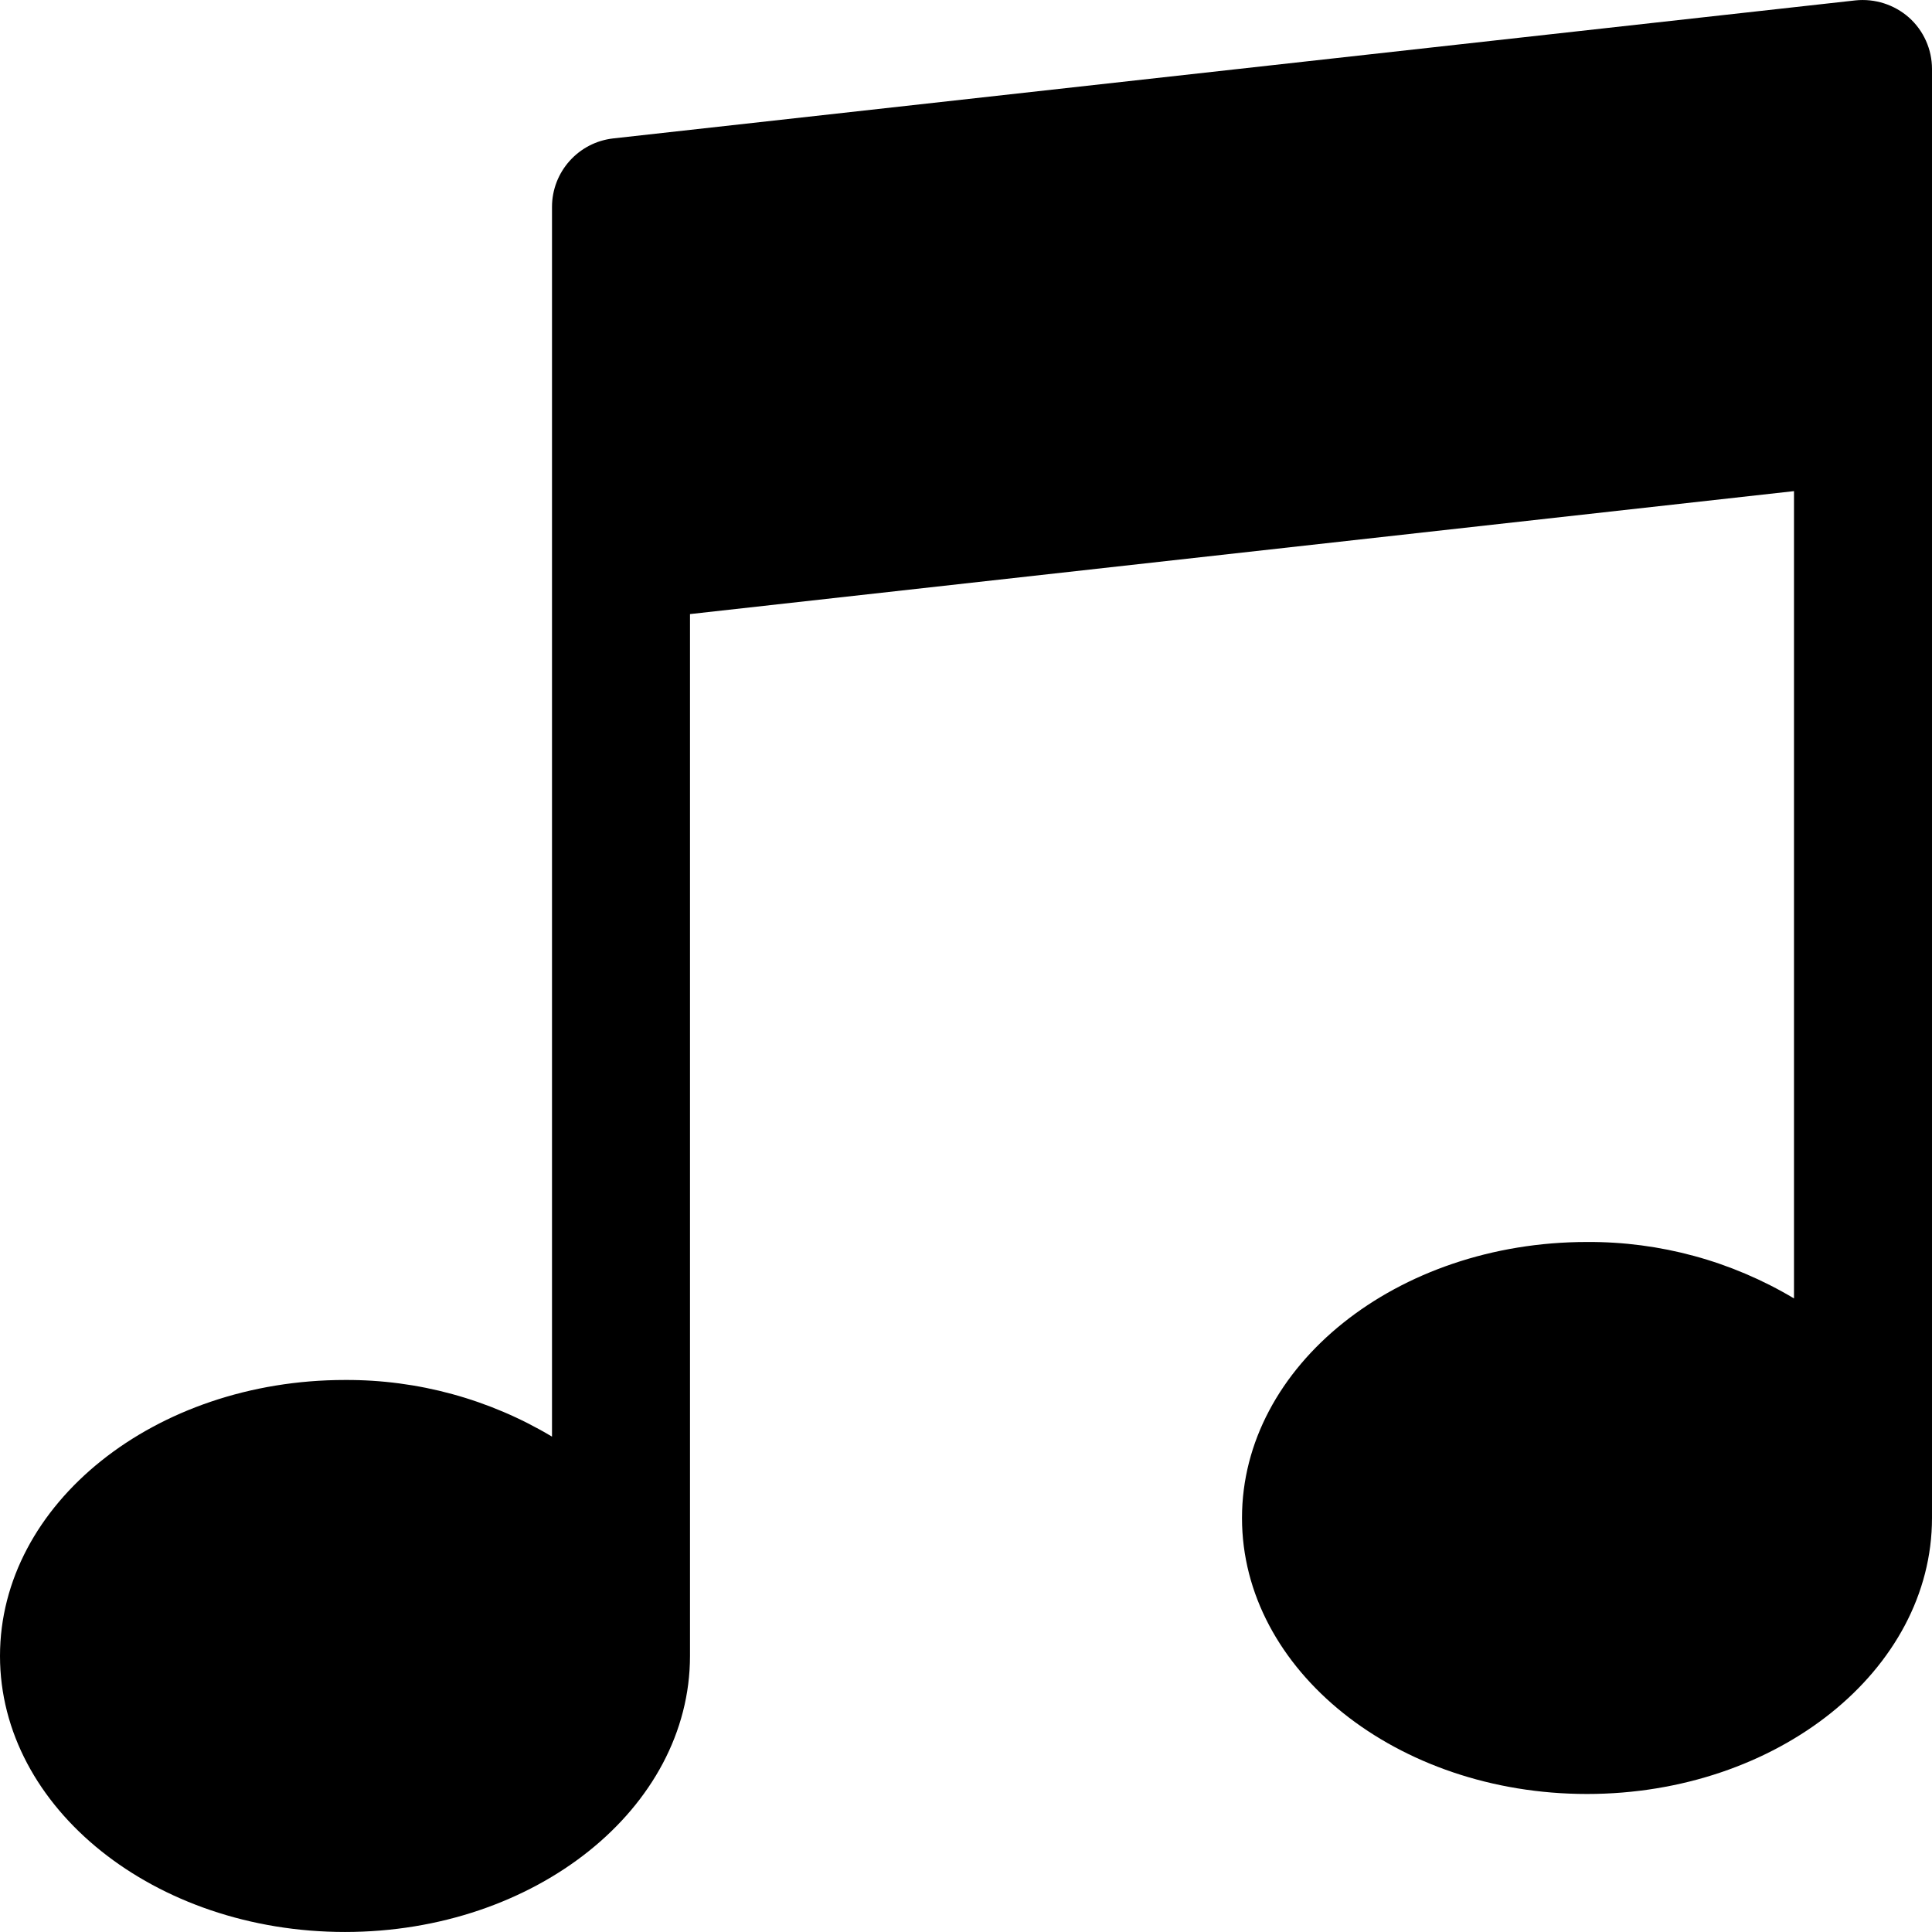
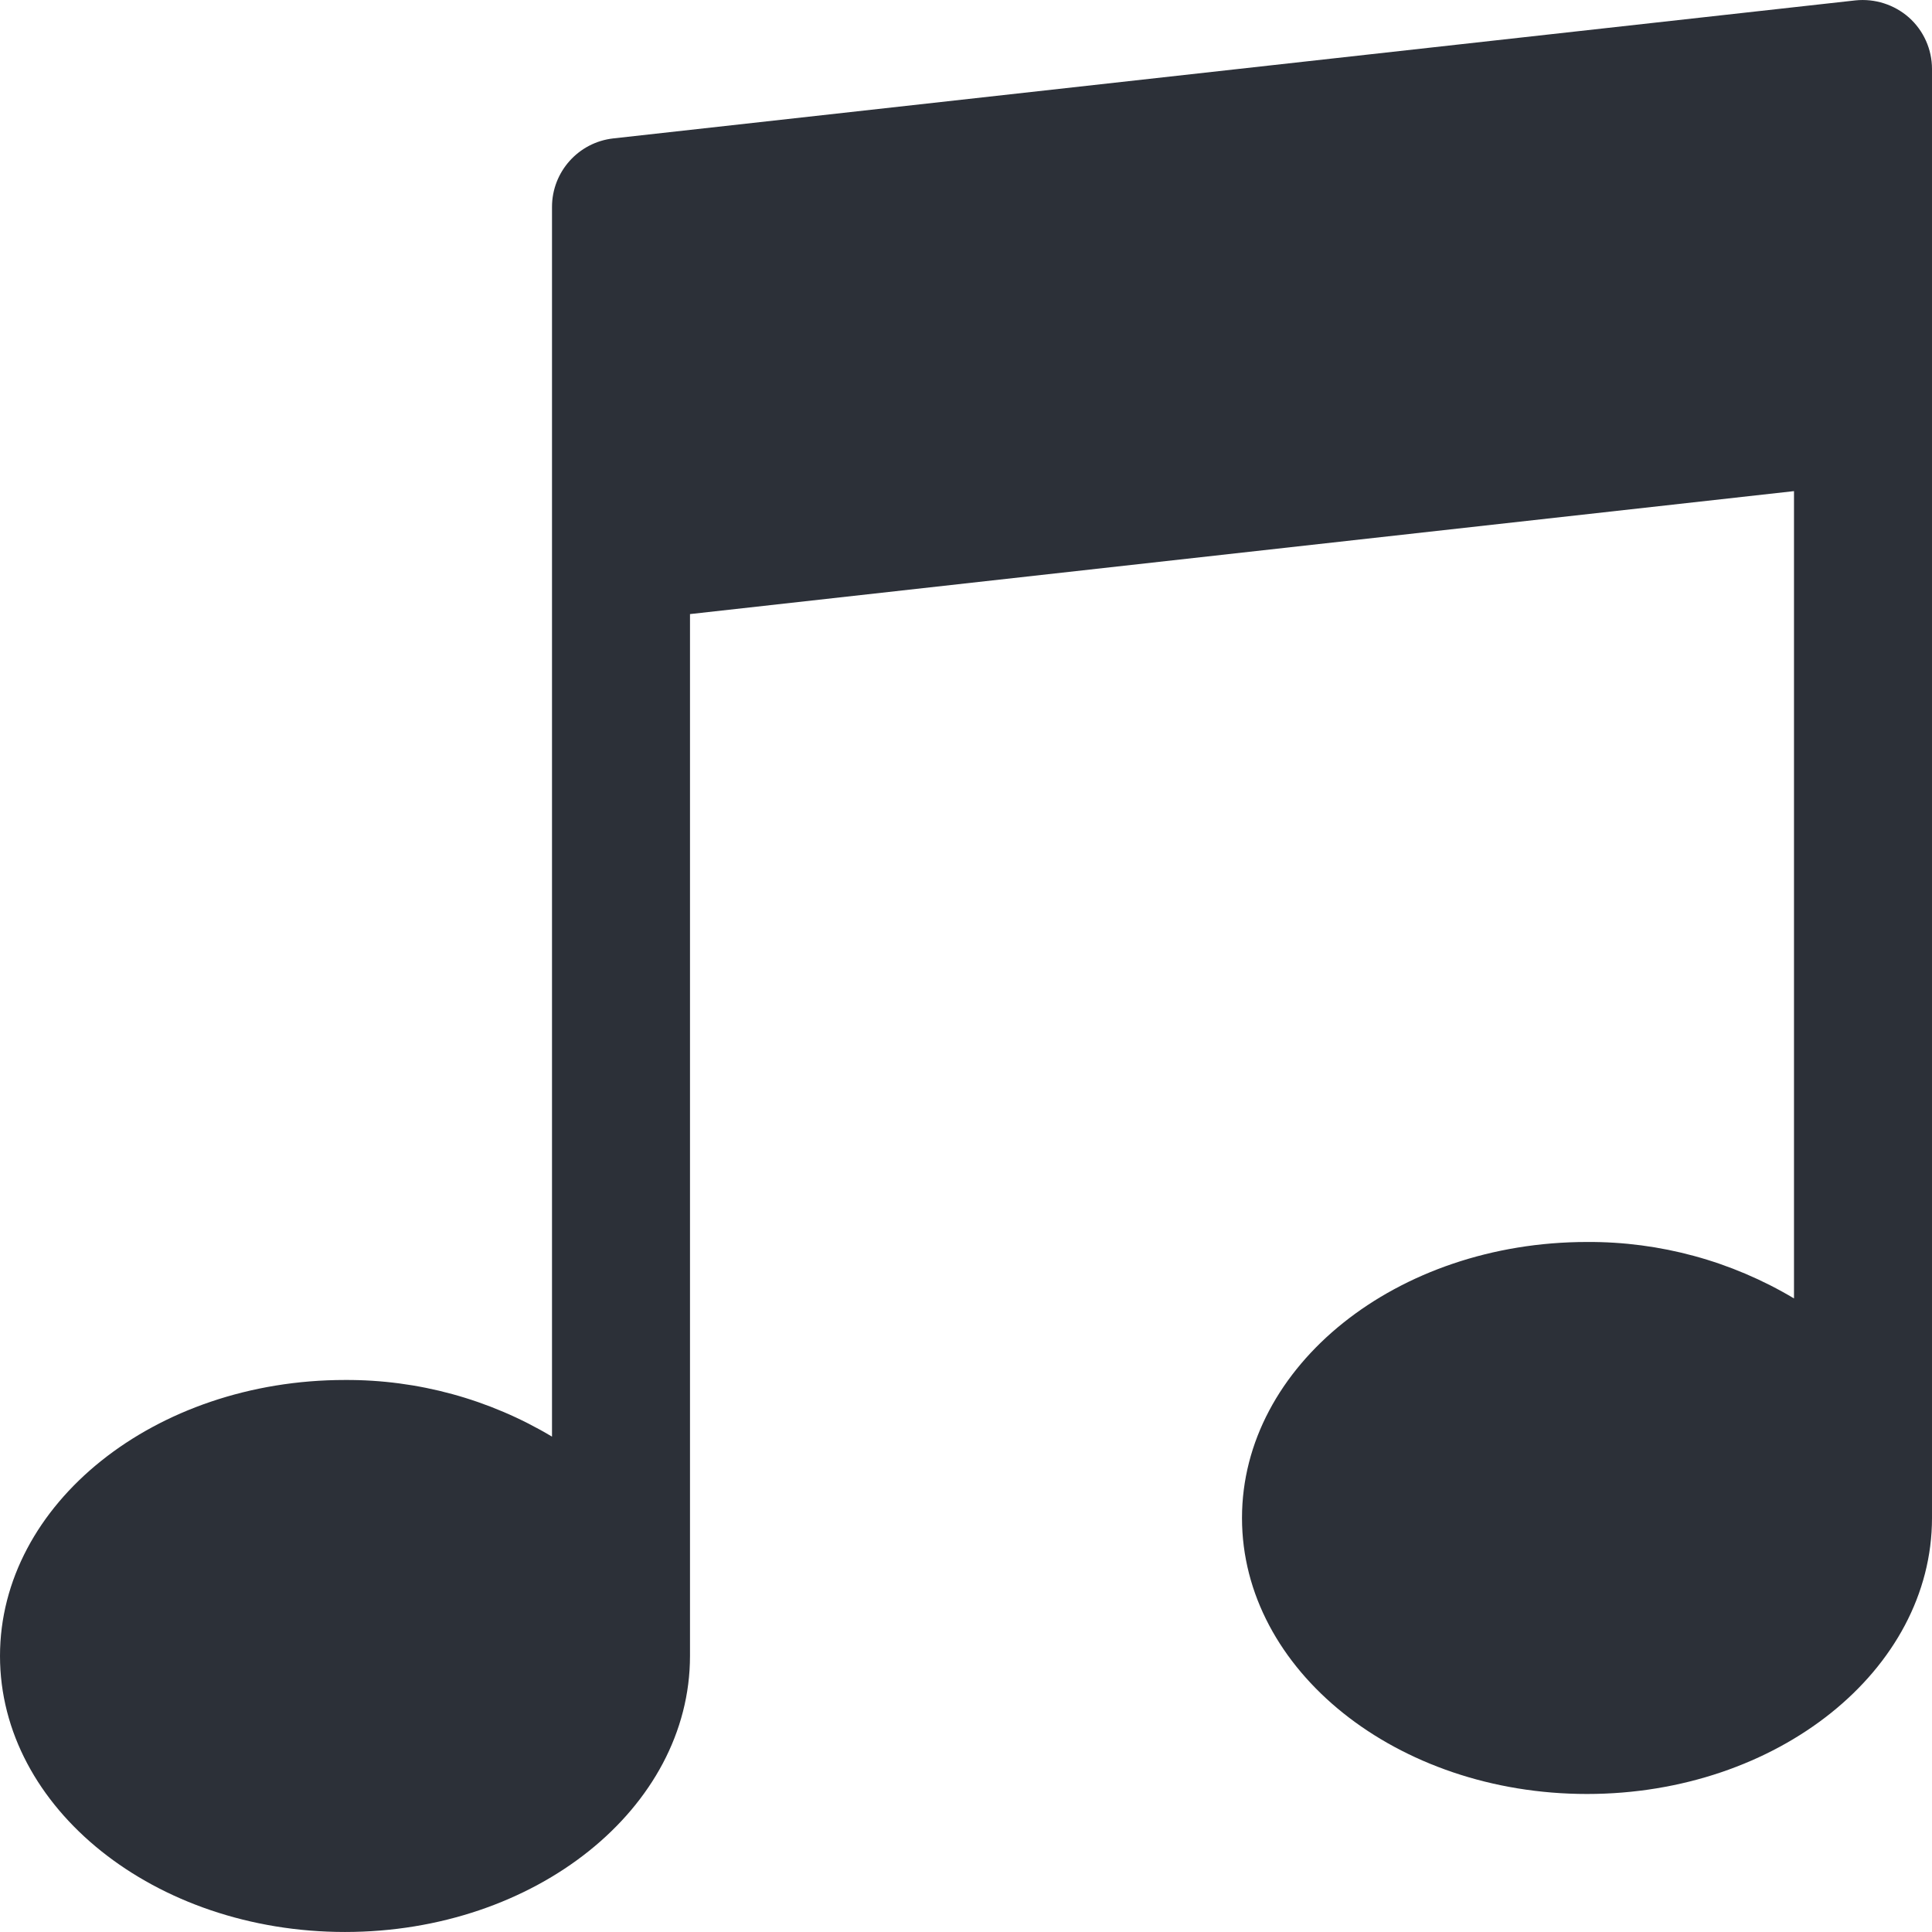
<svg xmlns="http://www.w3.org/2000/svg" version="1.1" id="Capa_1" x="0px" y="0px" viewBox="0 0 477.867 477.867" style="enable-background:new 0 0 477.867 477.867;" xml:space="preserve">
  <g>
    <g>
-       <path d="M472.184,4.347c-3.631-3.209-8.441-4.75-13.261-4.25l-307.2,34.133c-8.647,0.957-15.19,8.265-15.189,16.964V355.34    c-15.468-9.256-33.174-14.102-51.2-14.012C38.281,341.329,0,371.946,0,409.595s38.281,68.267,85.333,68.267    s85.333-30.601,85.333-68.267V151.889l273.067-30.413v199.68c-15.473-9.238-33.179-14.066-51.2-13.961    c-47.053,0-85.333,30.618-85.333,68.267c0,37.649,38.281,68.267,85.333,68.267s85.333-30.601,85.333-68.267v-358.4    C477.866,12.208,475.8,7.584,472.184,4.347z" />
+       <path d="M472.184,4.347c-3.631-3.209-8.441-4.75-13.261-4.25l-307.2,34.133c-8.647,0.957-15.19,8.265-15.189,16.964V355.34    c-15.468-9.256-33.174-14.102-51.2-14.012C38.281,341.329,0,371.946,0,409.595s38.281,68.267,85.333,68.267    s85.333-30.601,85.333-68.267V151.889l273.067-30.413v199.68c-15.473-9.238-33.179-14.066-51.2-13.961    c-47.053,0-85.333,30.618-85.333,68.267c0,37.649,38.281,68.267,85.333,68.267s85.333-30.601,85.333-68.267v-358.4    C477.866,12.208,475.8,7.584,472.184,4.347z" fill="#2C3038" />
    </g>
  </g>
  <g>
</g>
  <g>
</g>
  <g>
</g>
  <g>
</g>
  <g>
</g>
  <g>
</g>
  <g>
</g>
  <g>
</g>
  <g>
</g>
  <g>
</g>
  <g>
</g>
  <g>
</g>
  <g>
</g>
  <g>
</g>
  <g>
</g>
</svg>
